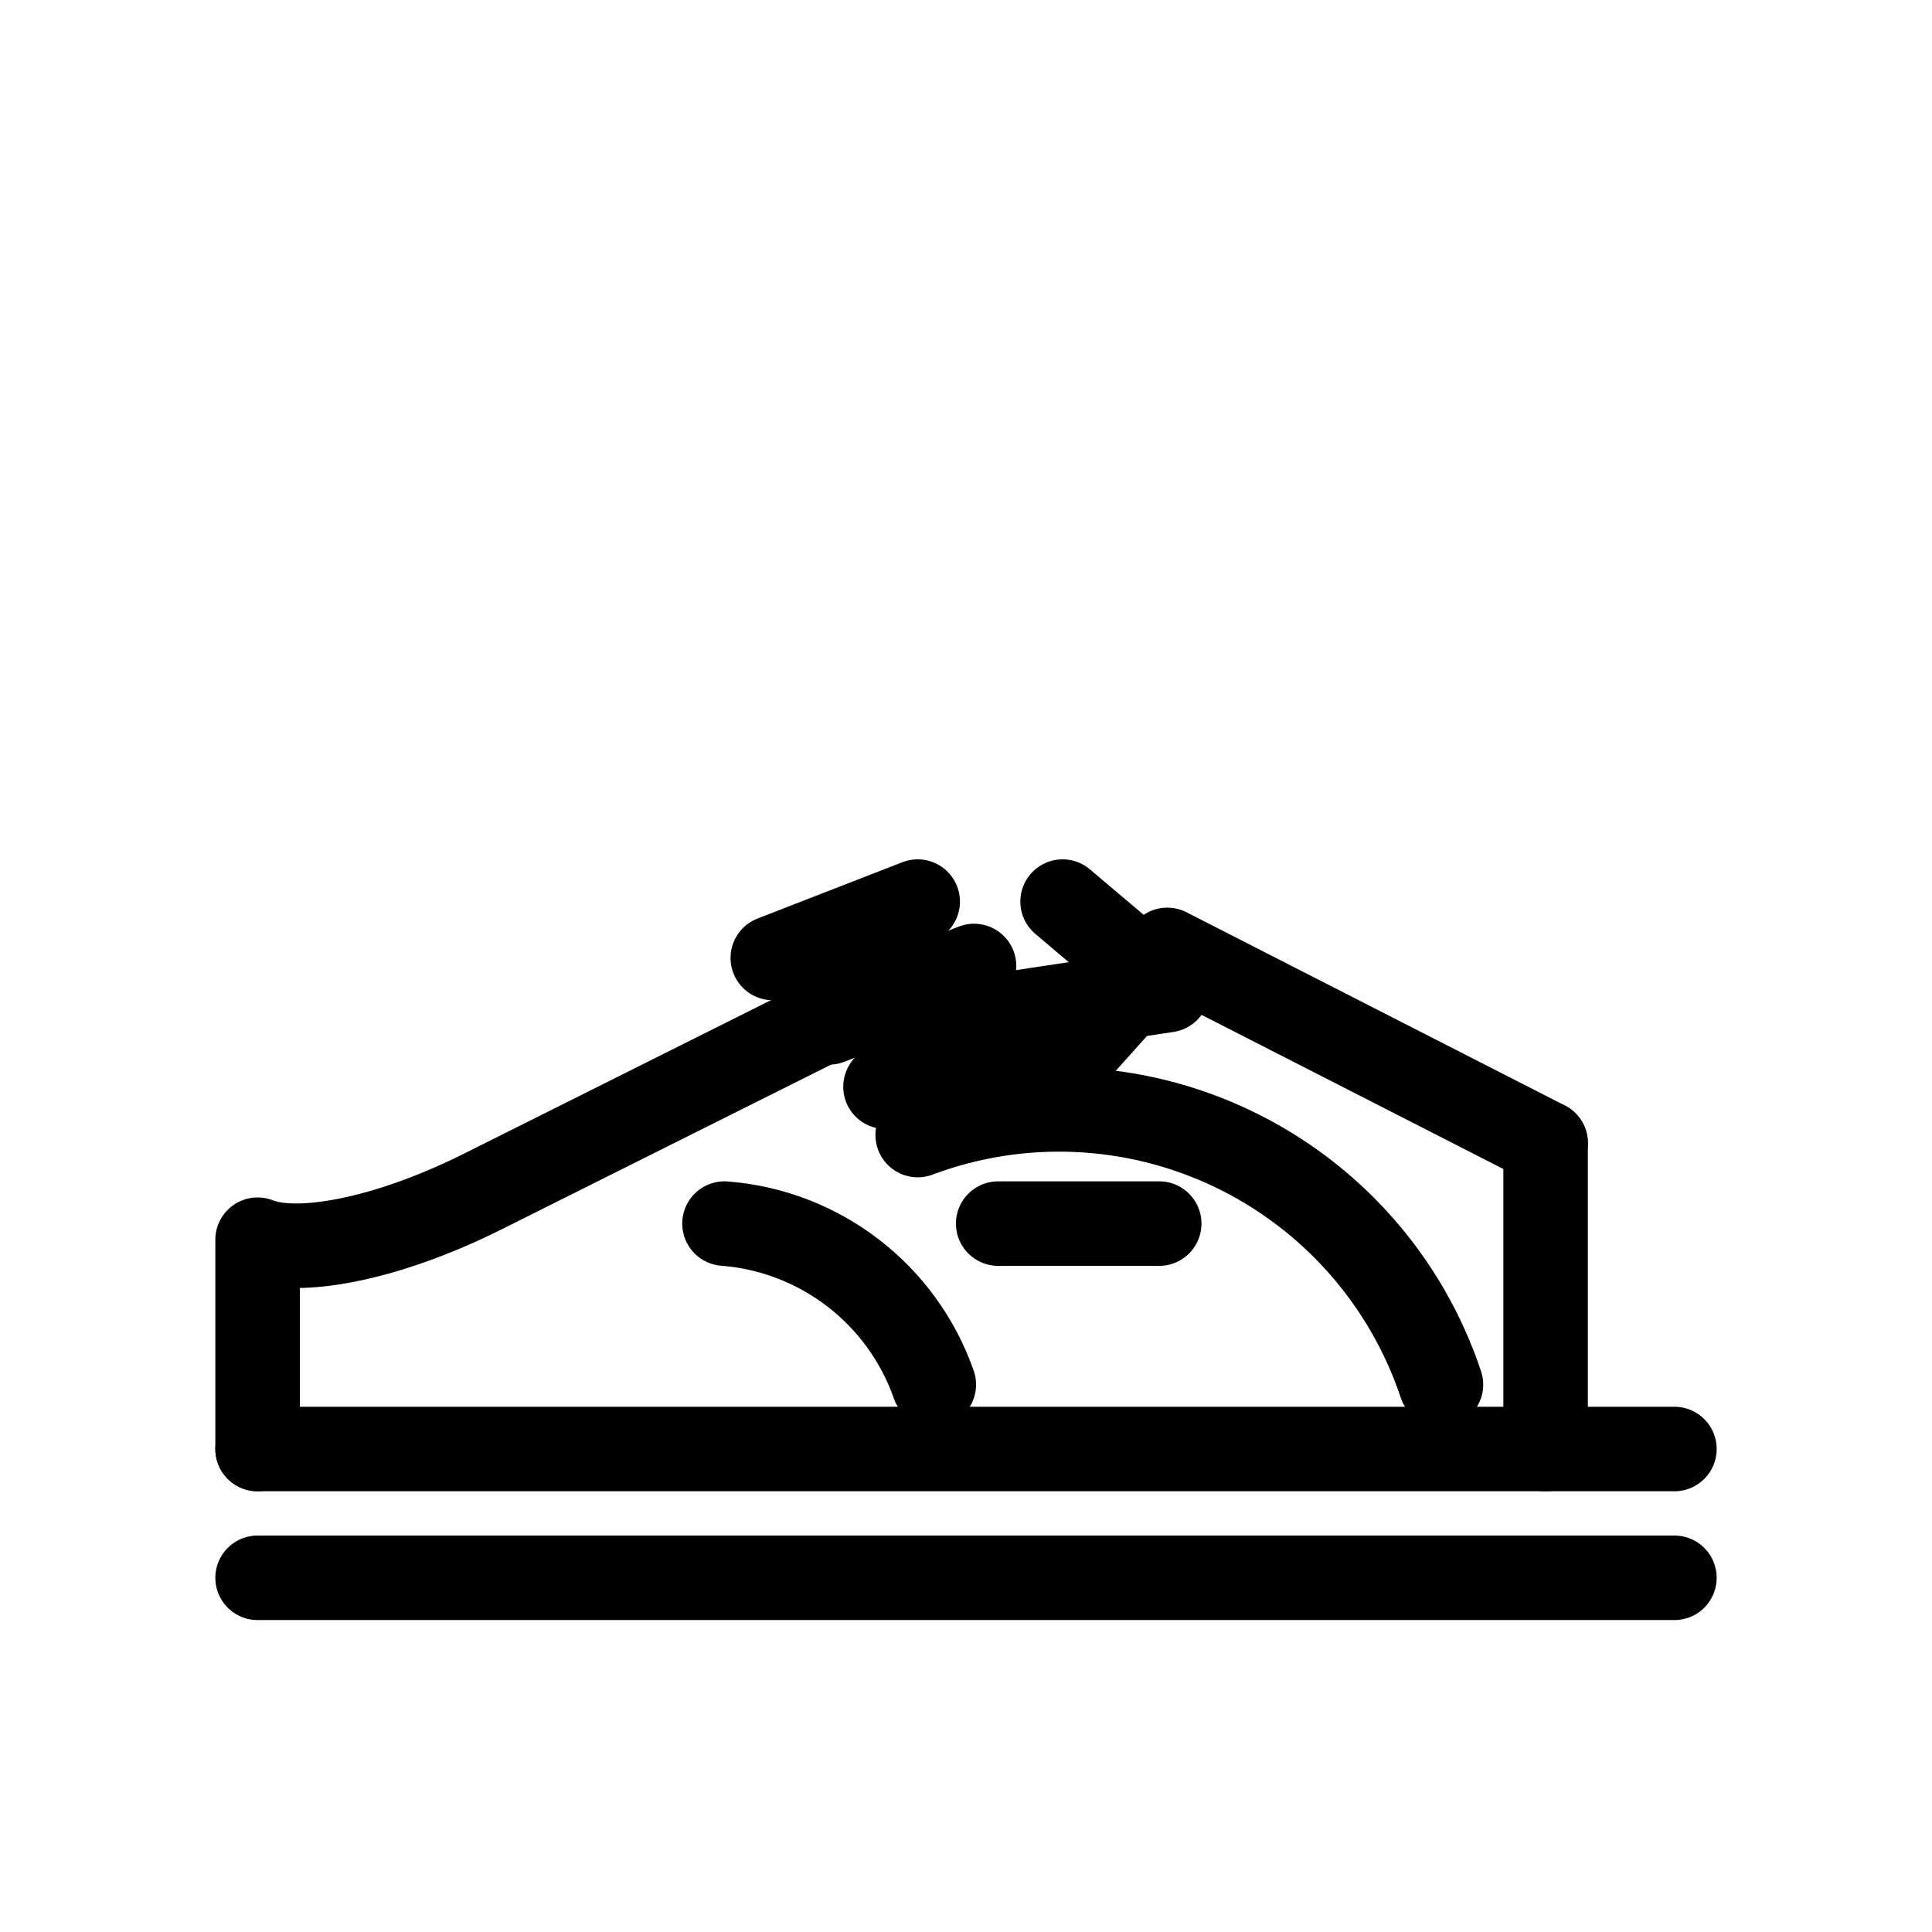
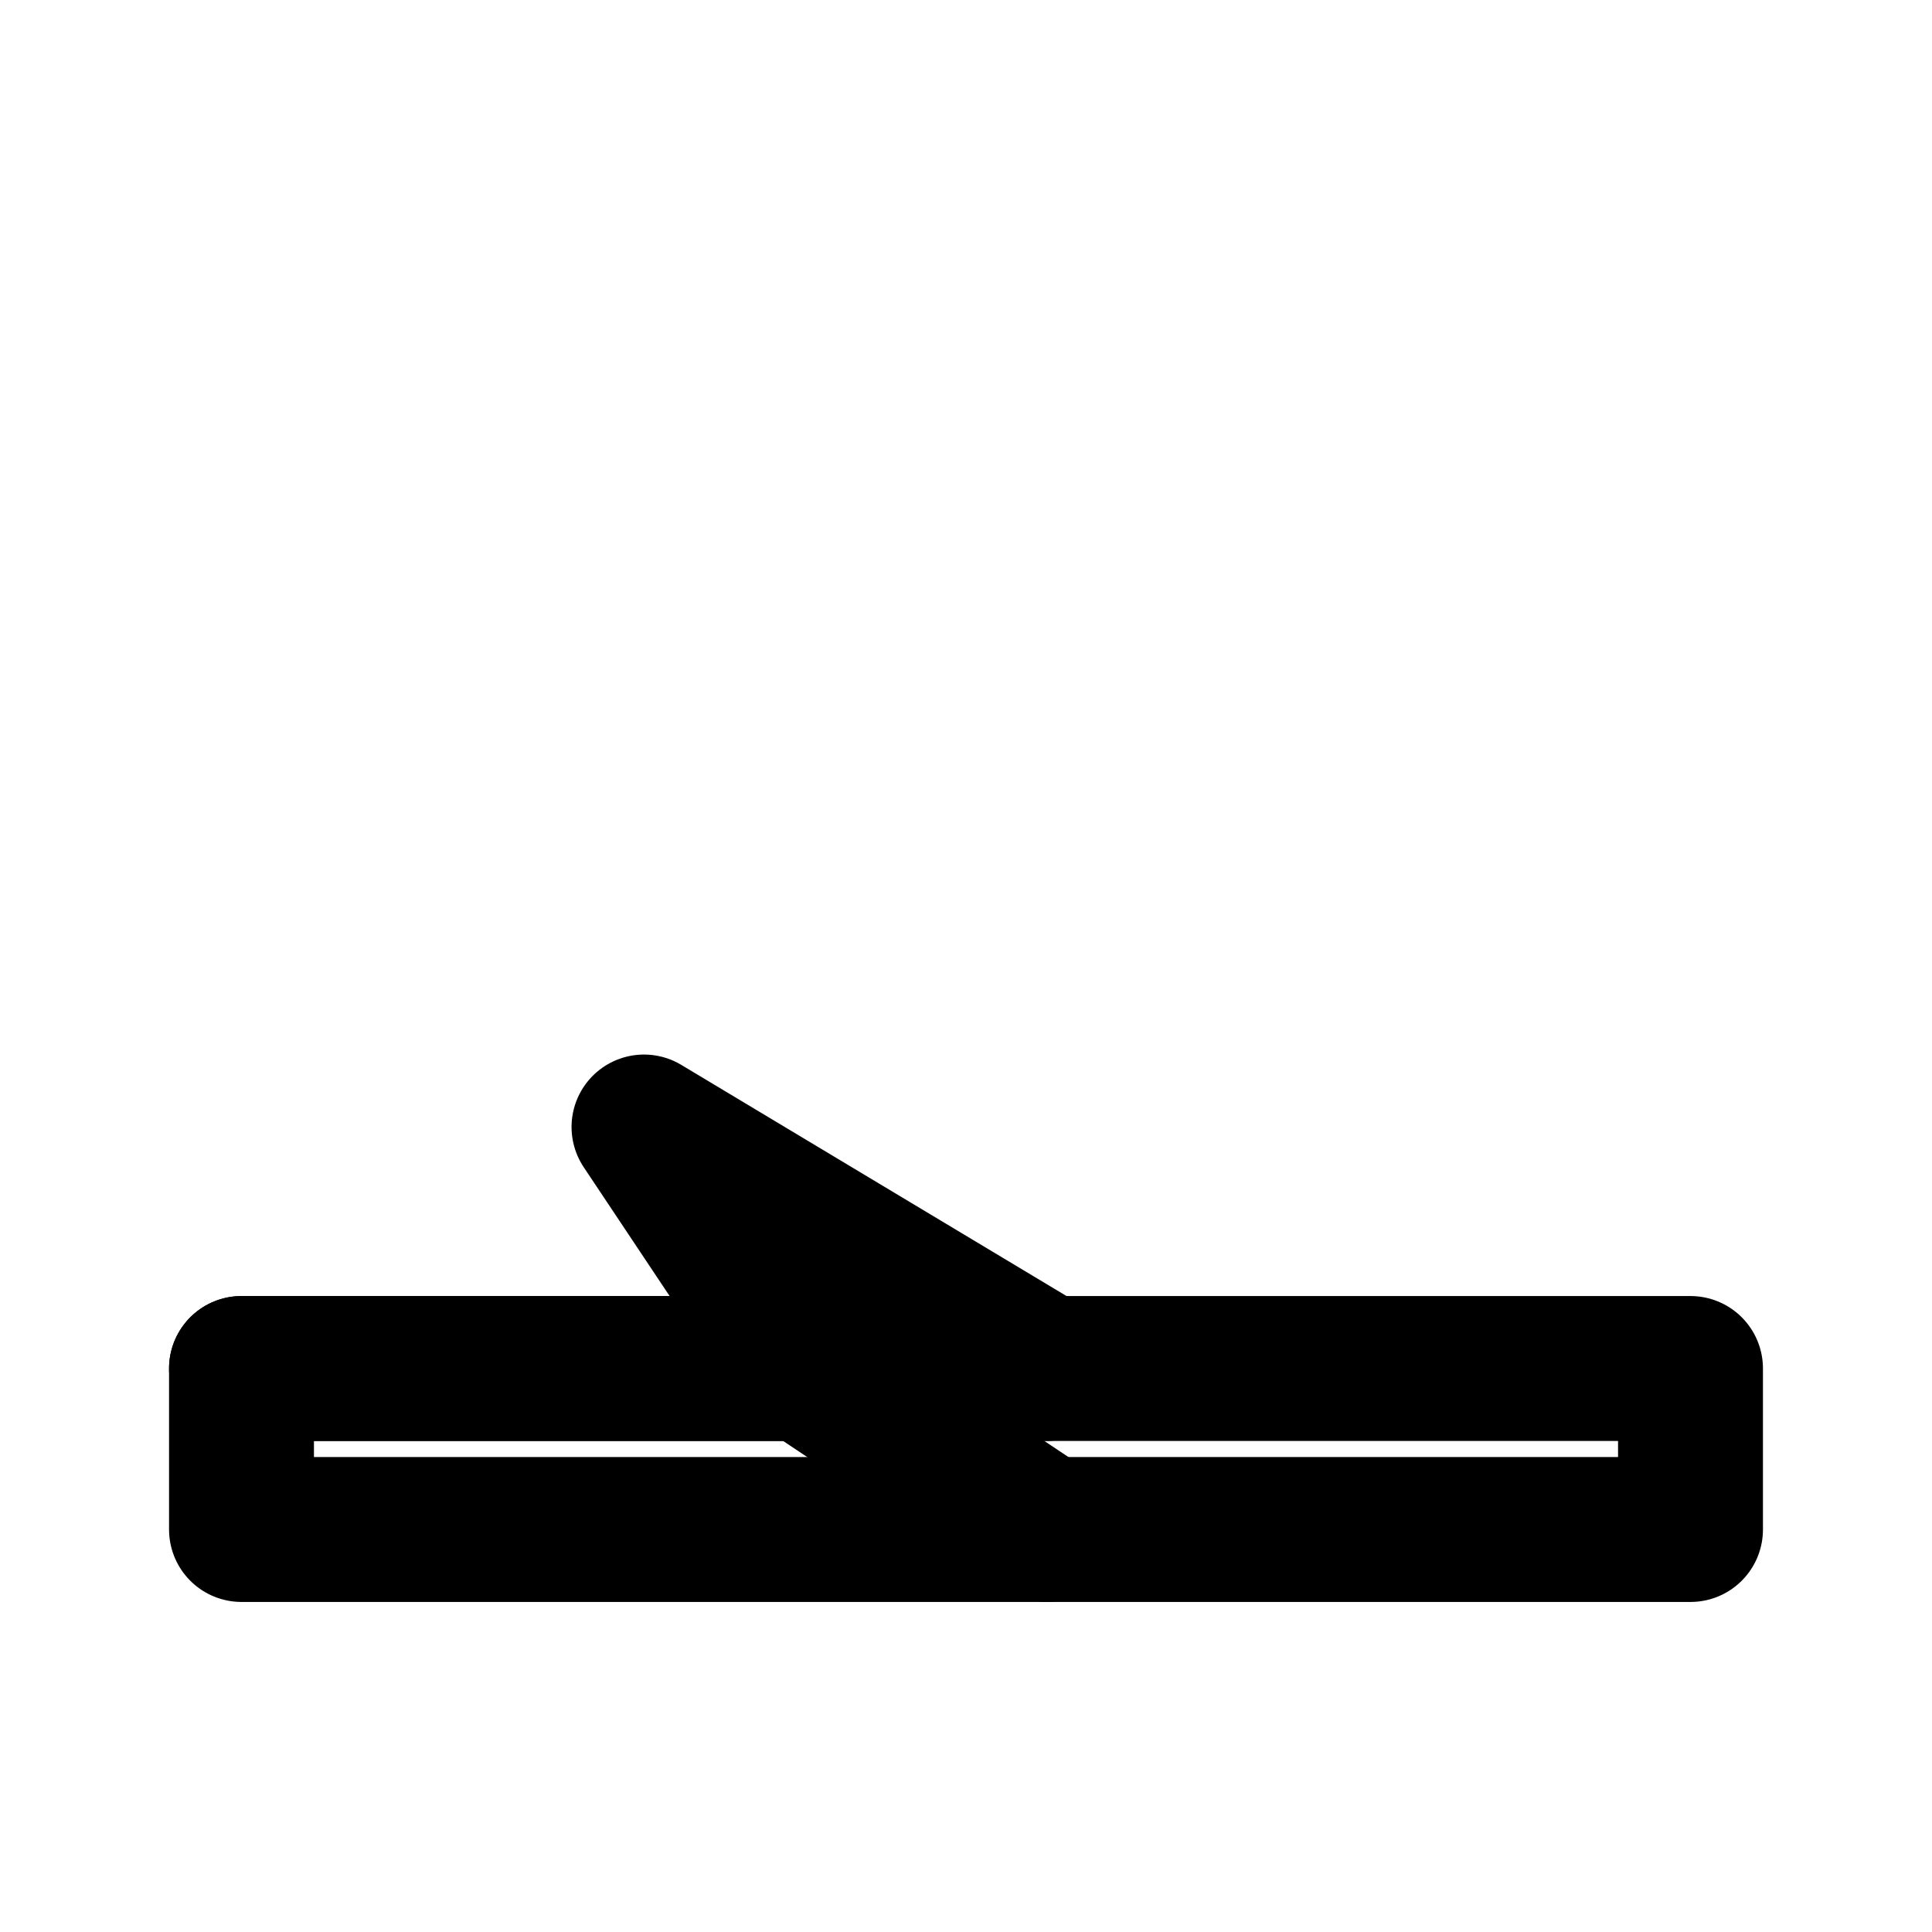
- <svg xmlns="http://www.w3.org/2000/svg" viewBox="0 0 24 24" width="24" height="24" aria-hidden="true">
-   <g fill="none" stroke="currentColor" stroke-width="1.05" stroke-linecap="round" stroke-linejoin="round" vector-effect="non-scaling-stroke" transform="scale(-1,1) translate(-24,0)">
-     <path d="M3.2 19.6H20.8" />
-     <path d="M3.2 18H20.8" />
-     <path d="M4.8 18v-3.8" />
-     <path d="M4.8 14.2l4.7-2.4 1.7 1.9 2.2-1.2 4.6 2.3c1.2.6 2.3.8 2.8.6V18" />
-     <path d="M10.8 11.2l-1.3 1.1 2 .3" />
-     <path d="M12.6 11.2l1.8.7" />
-     <path d="M11.9 12l1.8.7" />
-     <path d="M11.2 12.8l1.8.7" />
-     <path d="M6.1 17.2a5 5 0 0 1 6.5-3.1" />
-     <path d="M12.4 17.2a3 3 0 0 1 2.6-2" />
-     <path d="M9.6 15.2h2" />
-   </g>
+ <svg viewBox="0 0 24 24" fill="none" stroke="currentColor" stroke-width="1.8" stroke-linecap="round" stroke-linejoin="round">
+   <path d="M3 17h18v2H3z" />
+   <path d="M3 17h7l3 2" />
+   <path d="M10 17l-2-3 5 3" />
</svg>
